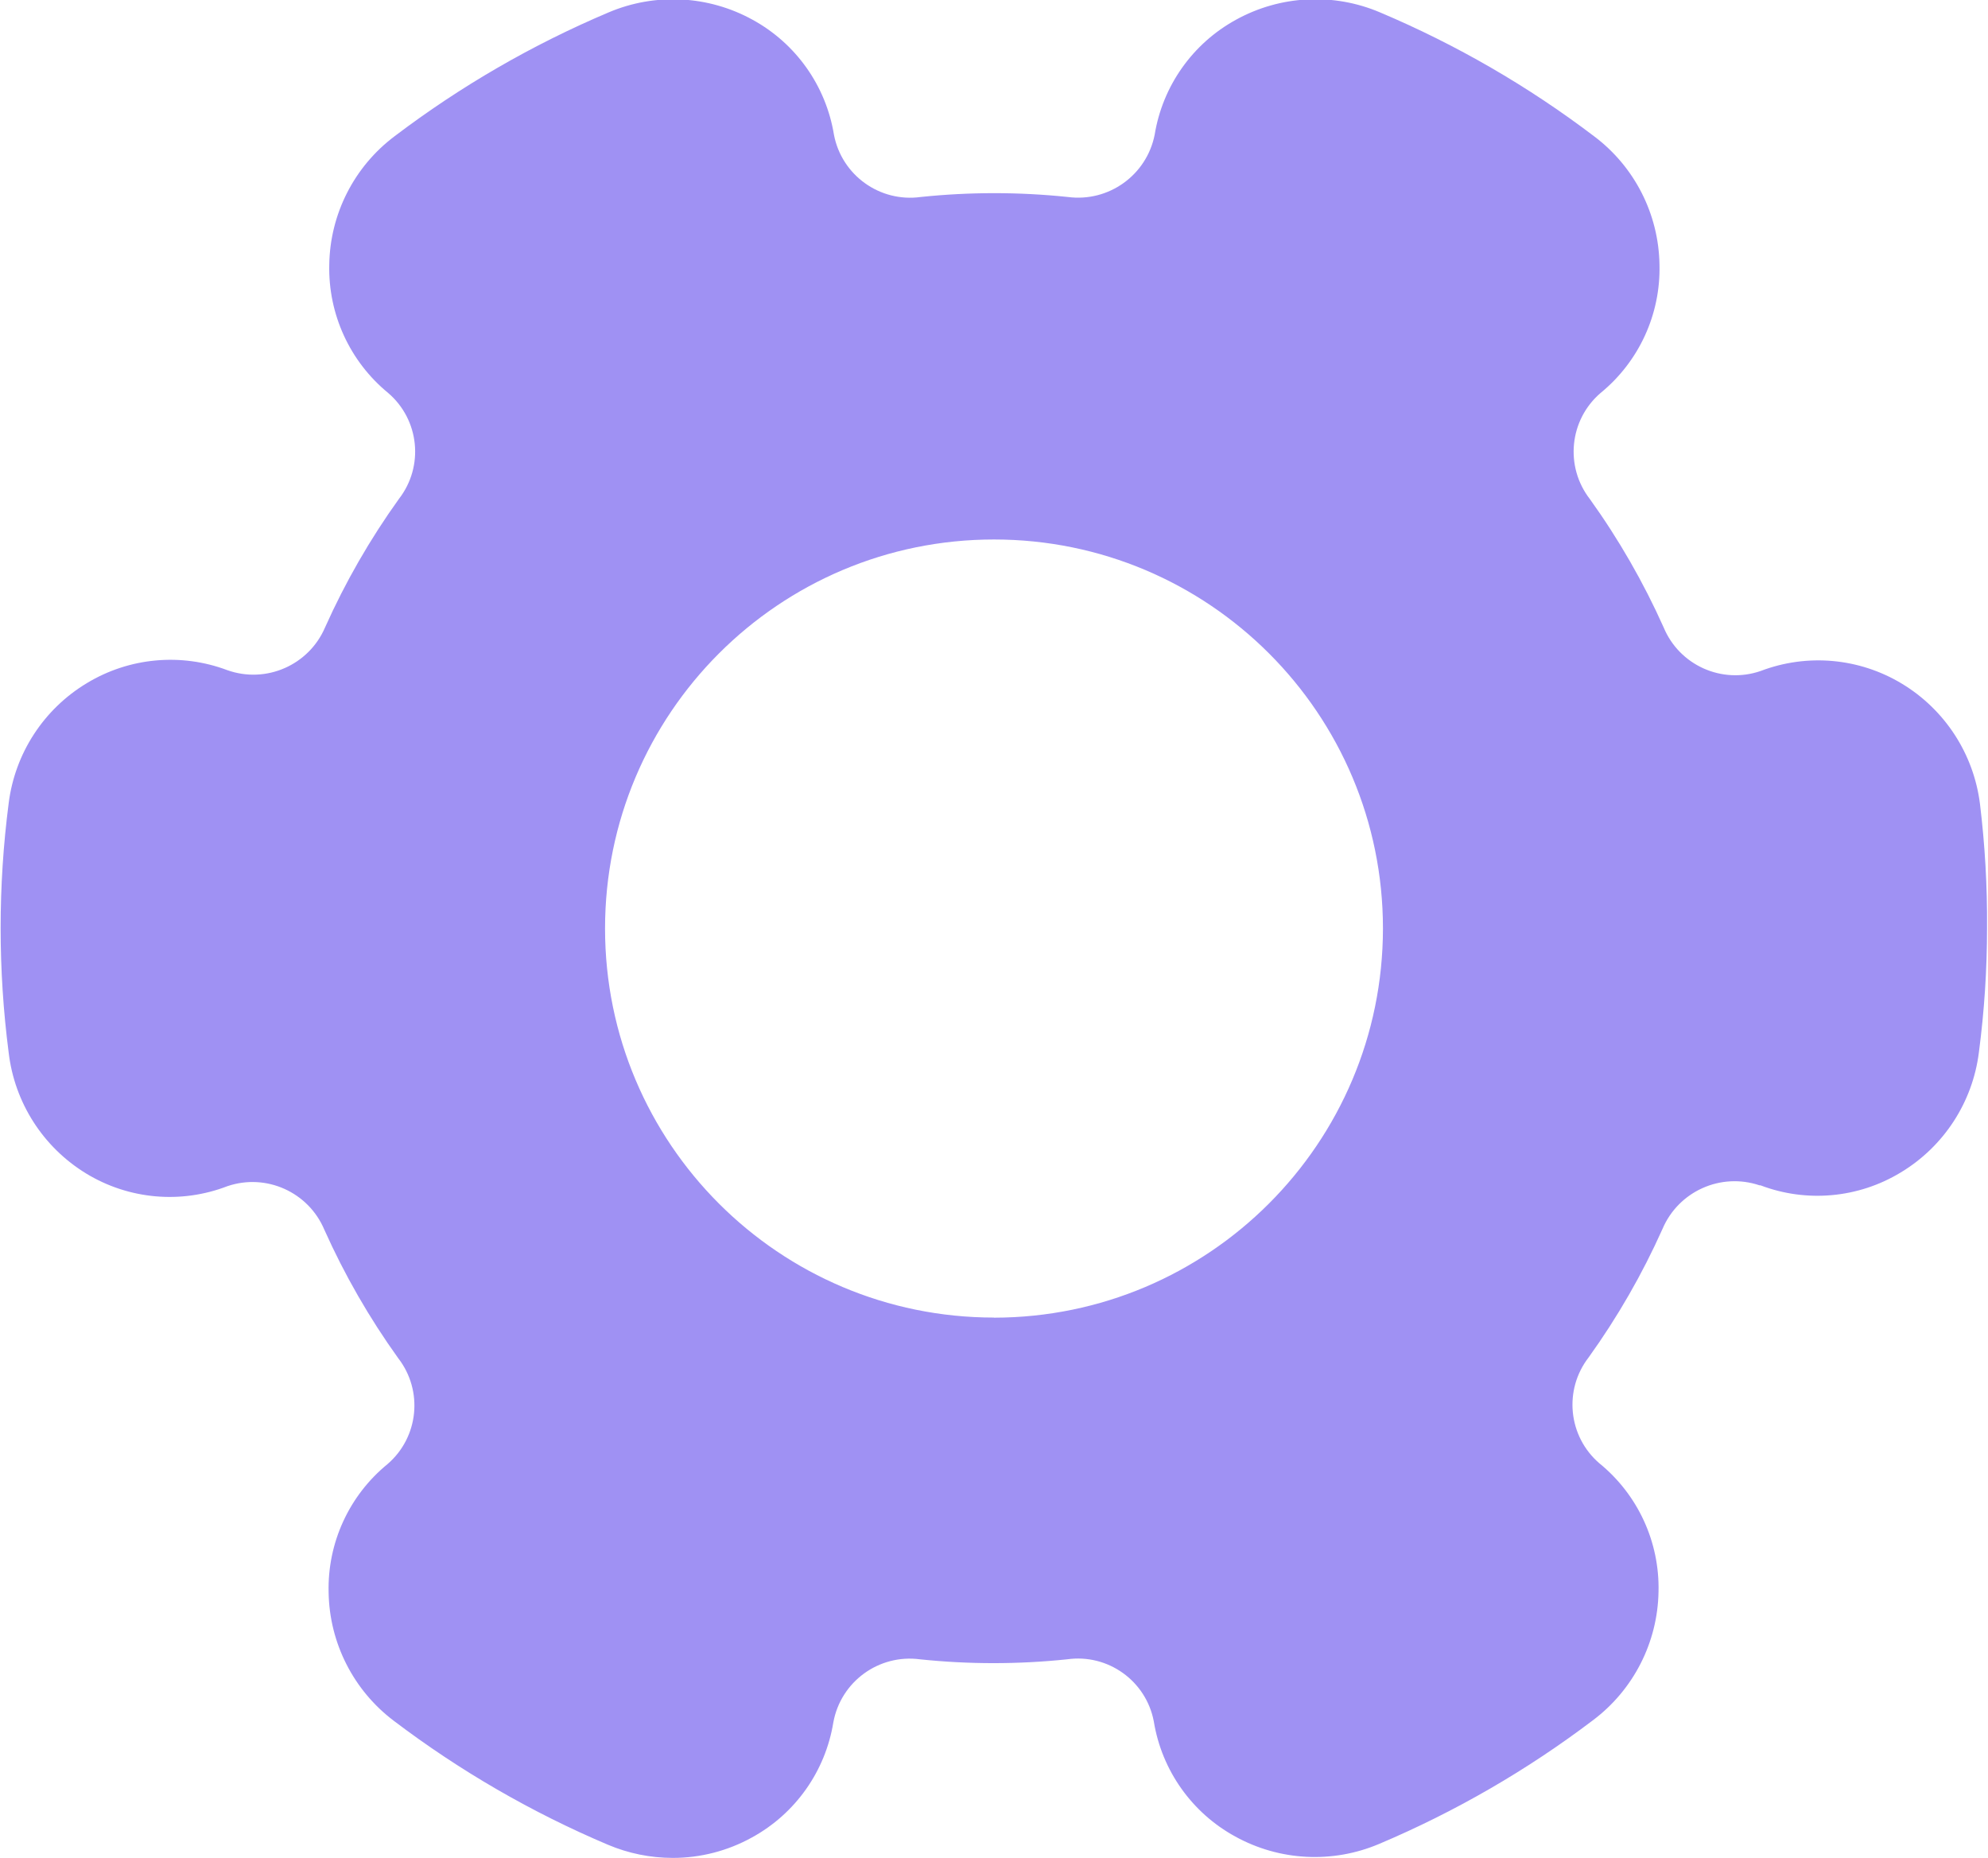
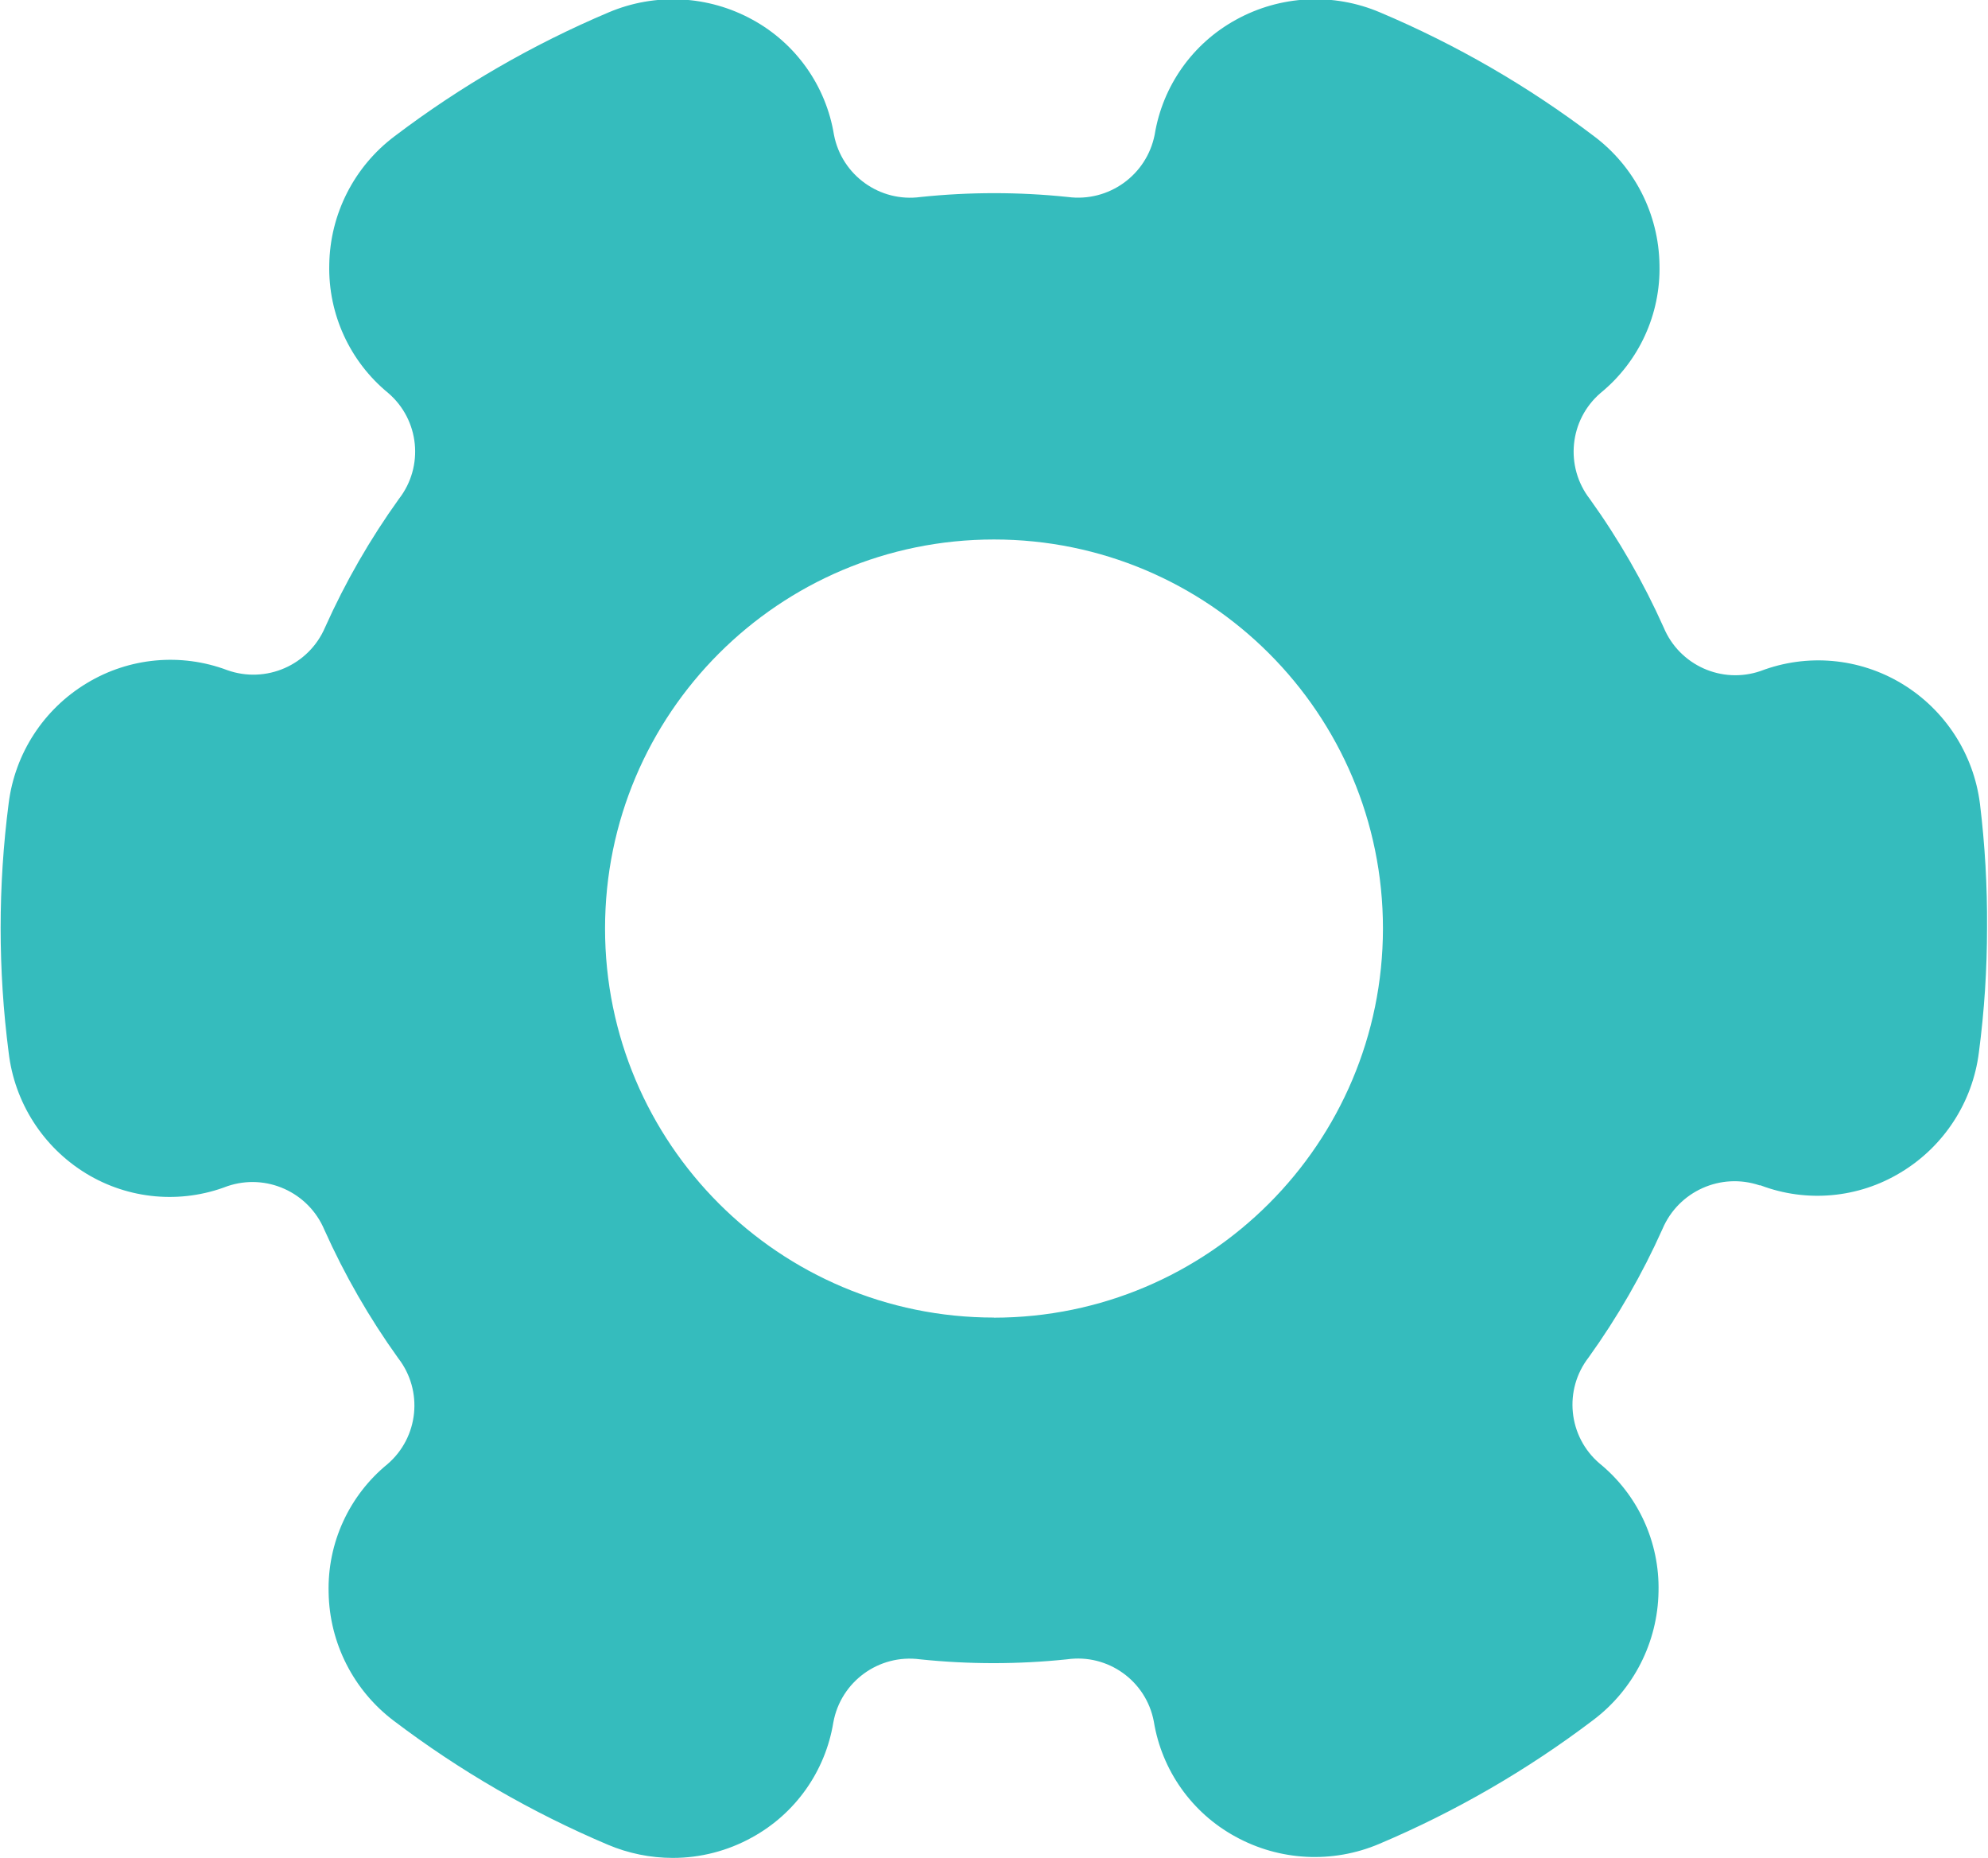
<svg xmlns="http://www.w3.org/2000/svg" width="18.584" height="17.358" viewBox="0 0 18.584 17.358">
  <defs>
-     <style>.a{fill:#9f91f3;}</style>
+     <style>.a{fill:#35bcbd;}</style>
  </defs>
  <g transform="translate(0 -16.192)">
    <g transform="translate(0 16.192)">
      <path class="a" d="M18.509,23.706a1.535,1.535,0,0,0-.731-1.125,1.512,1.512,0,0,0-1.319-.118.726.726,0,0,1-.907-.407,6.861,6.861,0,0,0-.69-1.2.723.723,0,0,1,.1-.991,1.5,1.5,0,0,0,.551-1.2,1.53,1.53,0,0,0-.612-1.2,9.286,9.286,0,0,0-2-1.157,1.539,1.539,0,0,0-1.346.068,1.5,1.5,0,0,0-.761,1.075.73.73,0,0,1-.812.582,6.628,6.628,0,0,0-1.375,0,.725.725,0,0,1-.811-.581,1.5,1.5,0,0,0-.76-1.075,1.541,1.541,0,0,0-1.347-.069,9.316,9.316,0,0,0-2,1.157,1.53,1.53,0,0,0-.611,1.2,1.506,1.506,0,0,0,.551,1.2.721.721,0,0,1,.1.99,6.873,6.873,0,0,0-.69,1.2.729.729,0,0,1-.915.4,1.508,1.508,0,0,0-1.311.121,1.532,1.532,0,0,0-.732,1.124,9.067,9.067,0,0,0,0,2.329A1.533,1.533,0,0,0,.806,27.16a1.5,1.5,0,0,0,1.32.118.729.729,0,0,1,.906.407,6.874,6.874,0,0,0,.69,1.2.722.722,0,0,1-.1.991,1.5,1.5,0,0,0-.55,1.2,1.534,1.534,0,0,0,.611,1.2,9.344,9.344,0,0,0,2,1.157,1.556,1.556,0,0,0,.605.123,1.525,1.525,0,0,0,.741-.191,1.5,1.5,0,0,0,.761-1.075A.726.726,0,0,1,8.6,31.7a6.628,6.628,0,0,0,1.375,0,.722.722,0,0,1,.811.581,1.5,1.5,0,0,0,.761,1.075,1.539,1.539,0,0,0,1.346.069,9.316,9.316,0,0,0,2-1.157,1.534,1.534,0,0,0,.611-1.2,1.5,1.5,0,0,0-.553-1.2.722.722,0,0,1-.1-.99,6.865,6.865,0,0,0,.69-1.2.732.732,0,0,1,.907-.408l.009,0a1.5,1.5,0,0,0,1.311-.12,1.532,1.532,0,0,0,.731-1.124,8.912,8.912,0,0,0,.076-1.166A9.016,9.016,0,0,0,18.509,23.706Zm-9.217,4.8a3.636,3.636,0,1,1,3.636-3.636A3.64,3.64,0,0,1,9.292,28.507Z" transform="translate(0 -16.192)" />
    </g>
  </g>
</svg>
